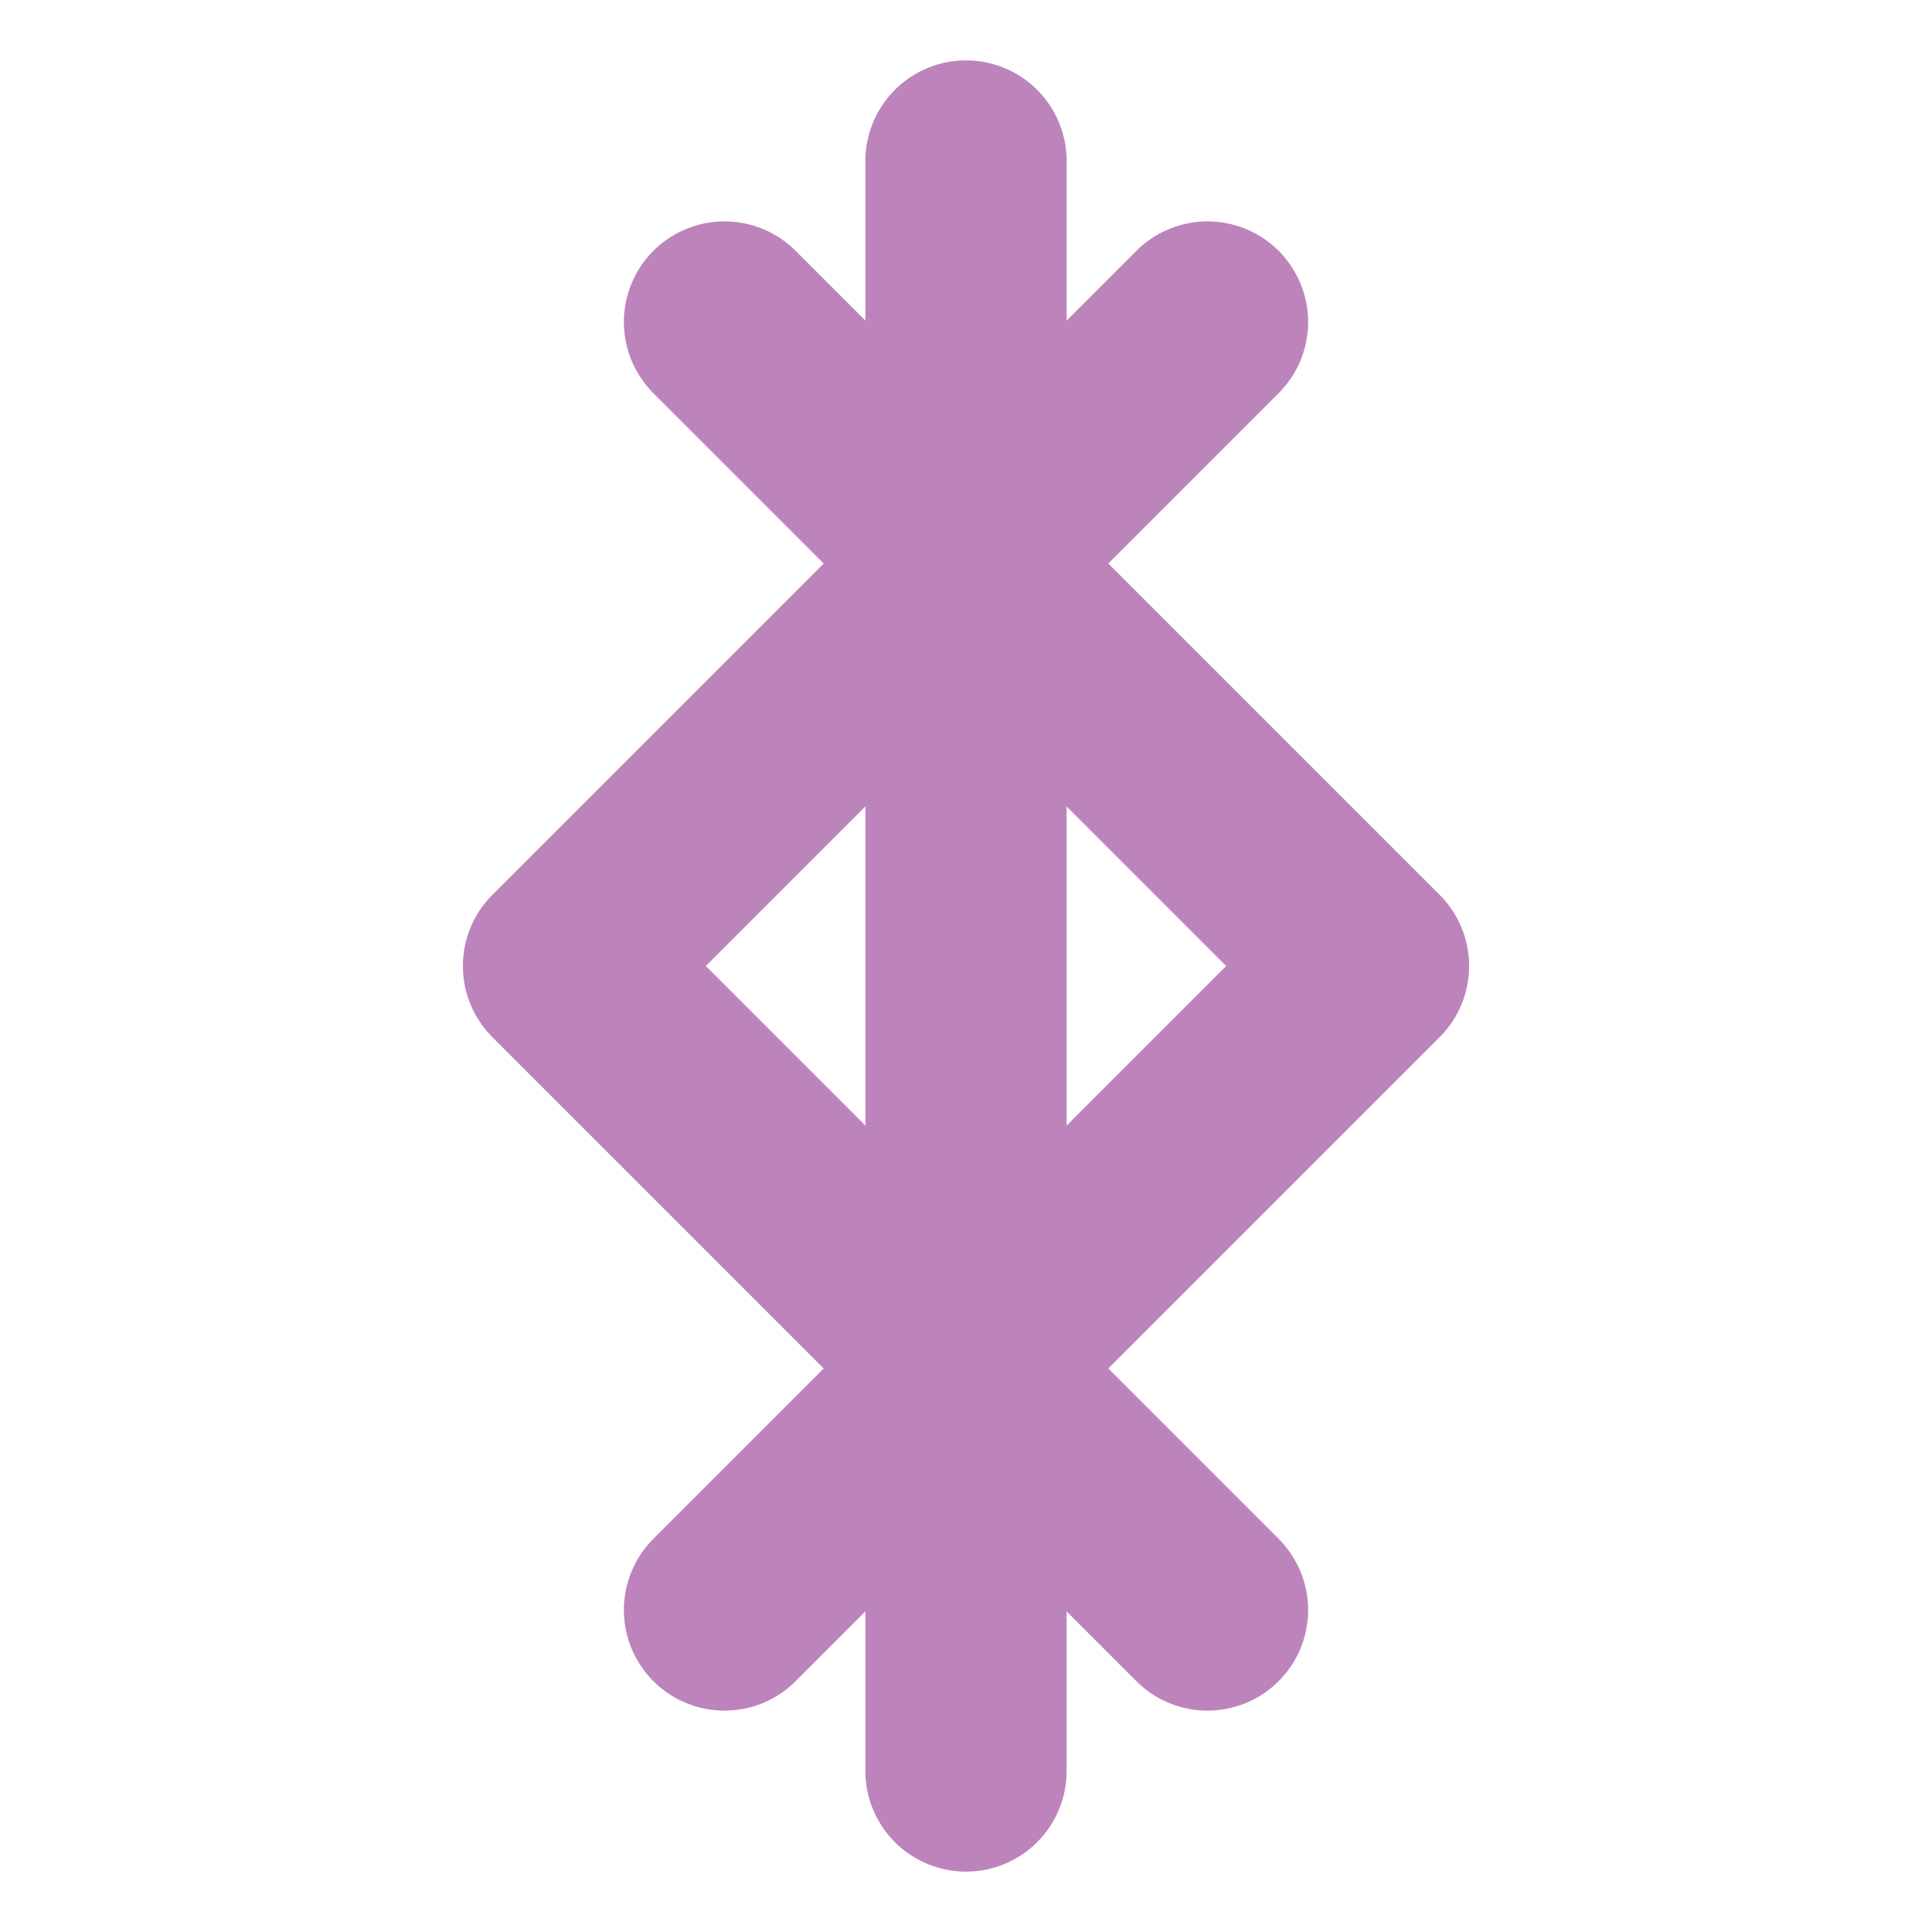
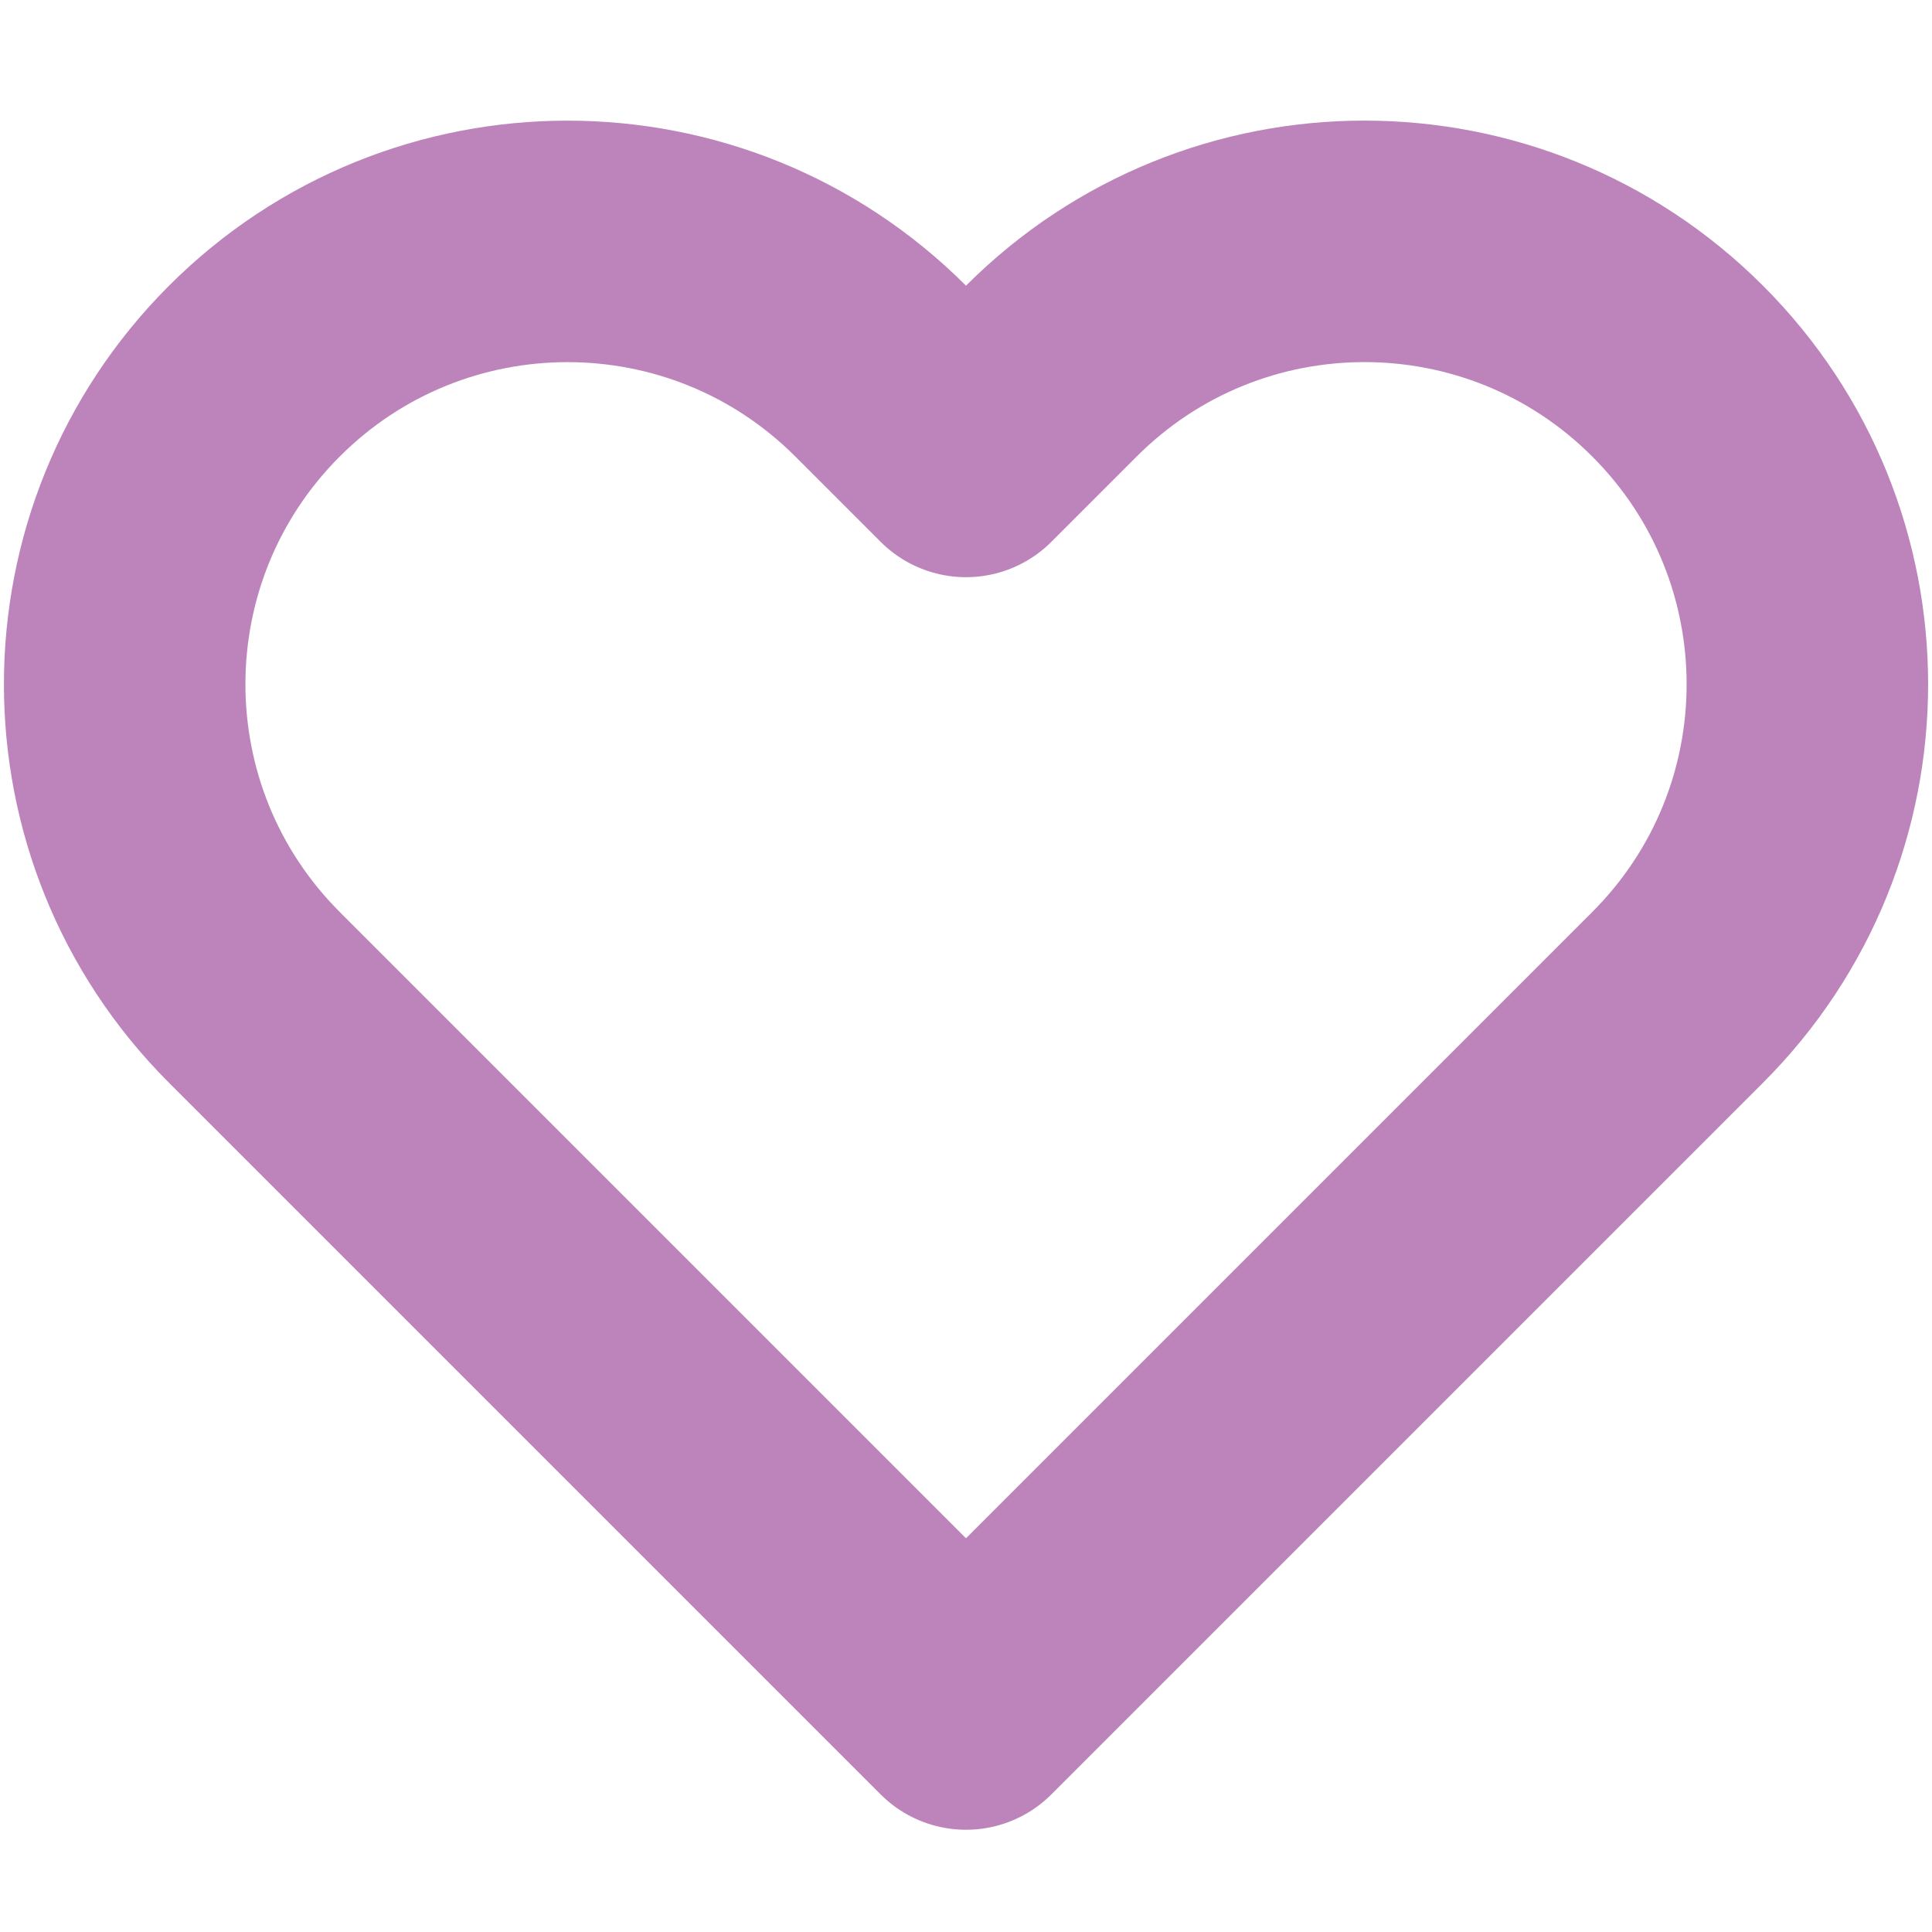
- <svg xmlns="http://www.w3.org/2000/svg" width="24" height="24" viewBox="0 0 24 24" fill="none" stroke="#bd84bc" stroke-width="2.5" stroke-linecap="round" stroke-linejoin="round">
+ <svg xmlns="http://www.w3.org/2000/svg" width="24" height="24" viewBox="0 0 24 24" fill="none" stroke="#bd84bc" stroke-width="3" stroke-linecap="round" stroke-linejoin="round" class="feather feather-heart">
  <style>
    @media (prefers-color-scheme: dark) {
      svg {
          stroke: #ee92c2;
      }
    }
  </style>
-   <polyline points="15 4 7 12 15 20" />
-   <polyline points="9 4 17 12 9 20" />
-   <line x1="12" y1="2" x2="12" y2="22" />
+   <path d="M20.84 4.61a5.5 5.5 0 0 0-7.78 0L12 5.67l-1.06-1.06a5.5 5.5 0 0 0-7.78 7.78l1.06 1.06L12 21.23l7.78-7.78 1.06-1.06a5.5 5.5 0 0 0 0-7.78z" />
</svg>
